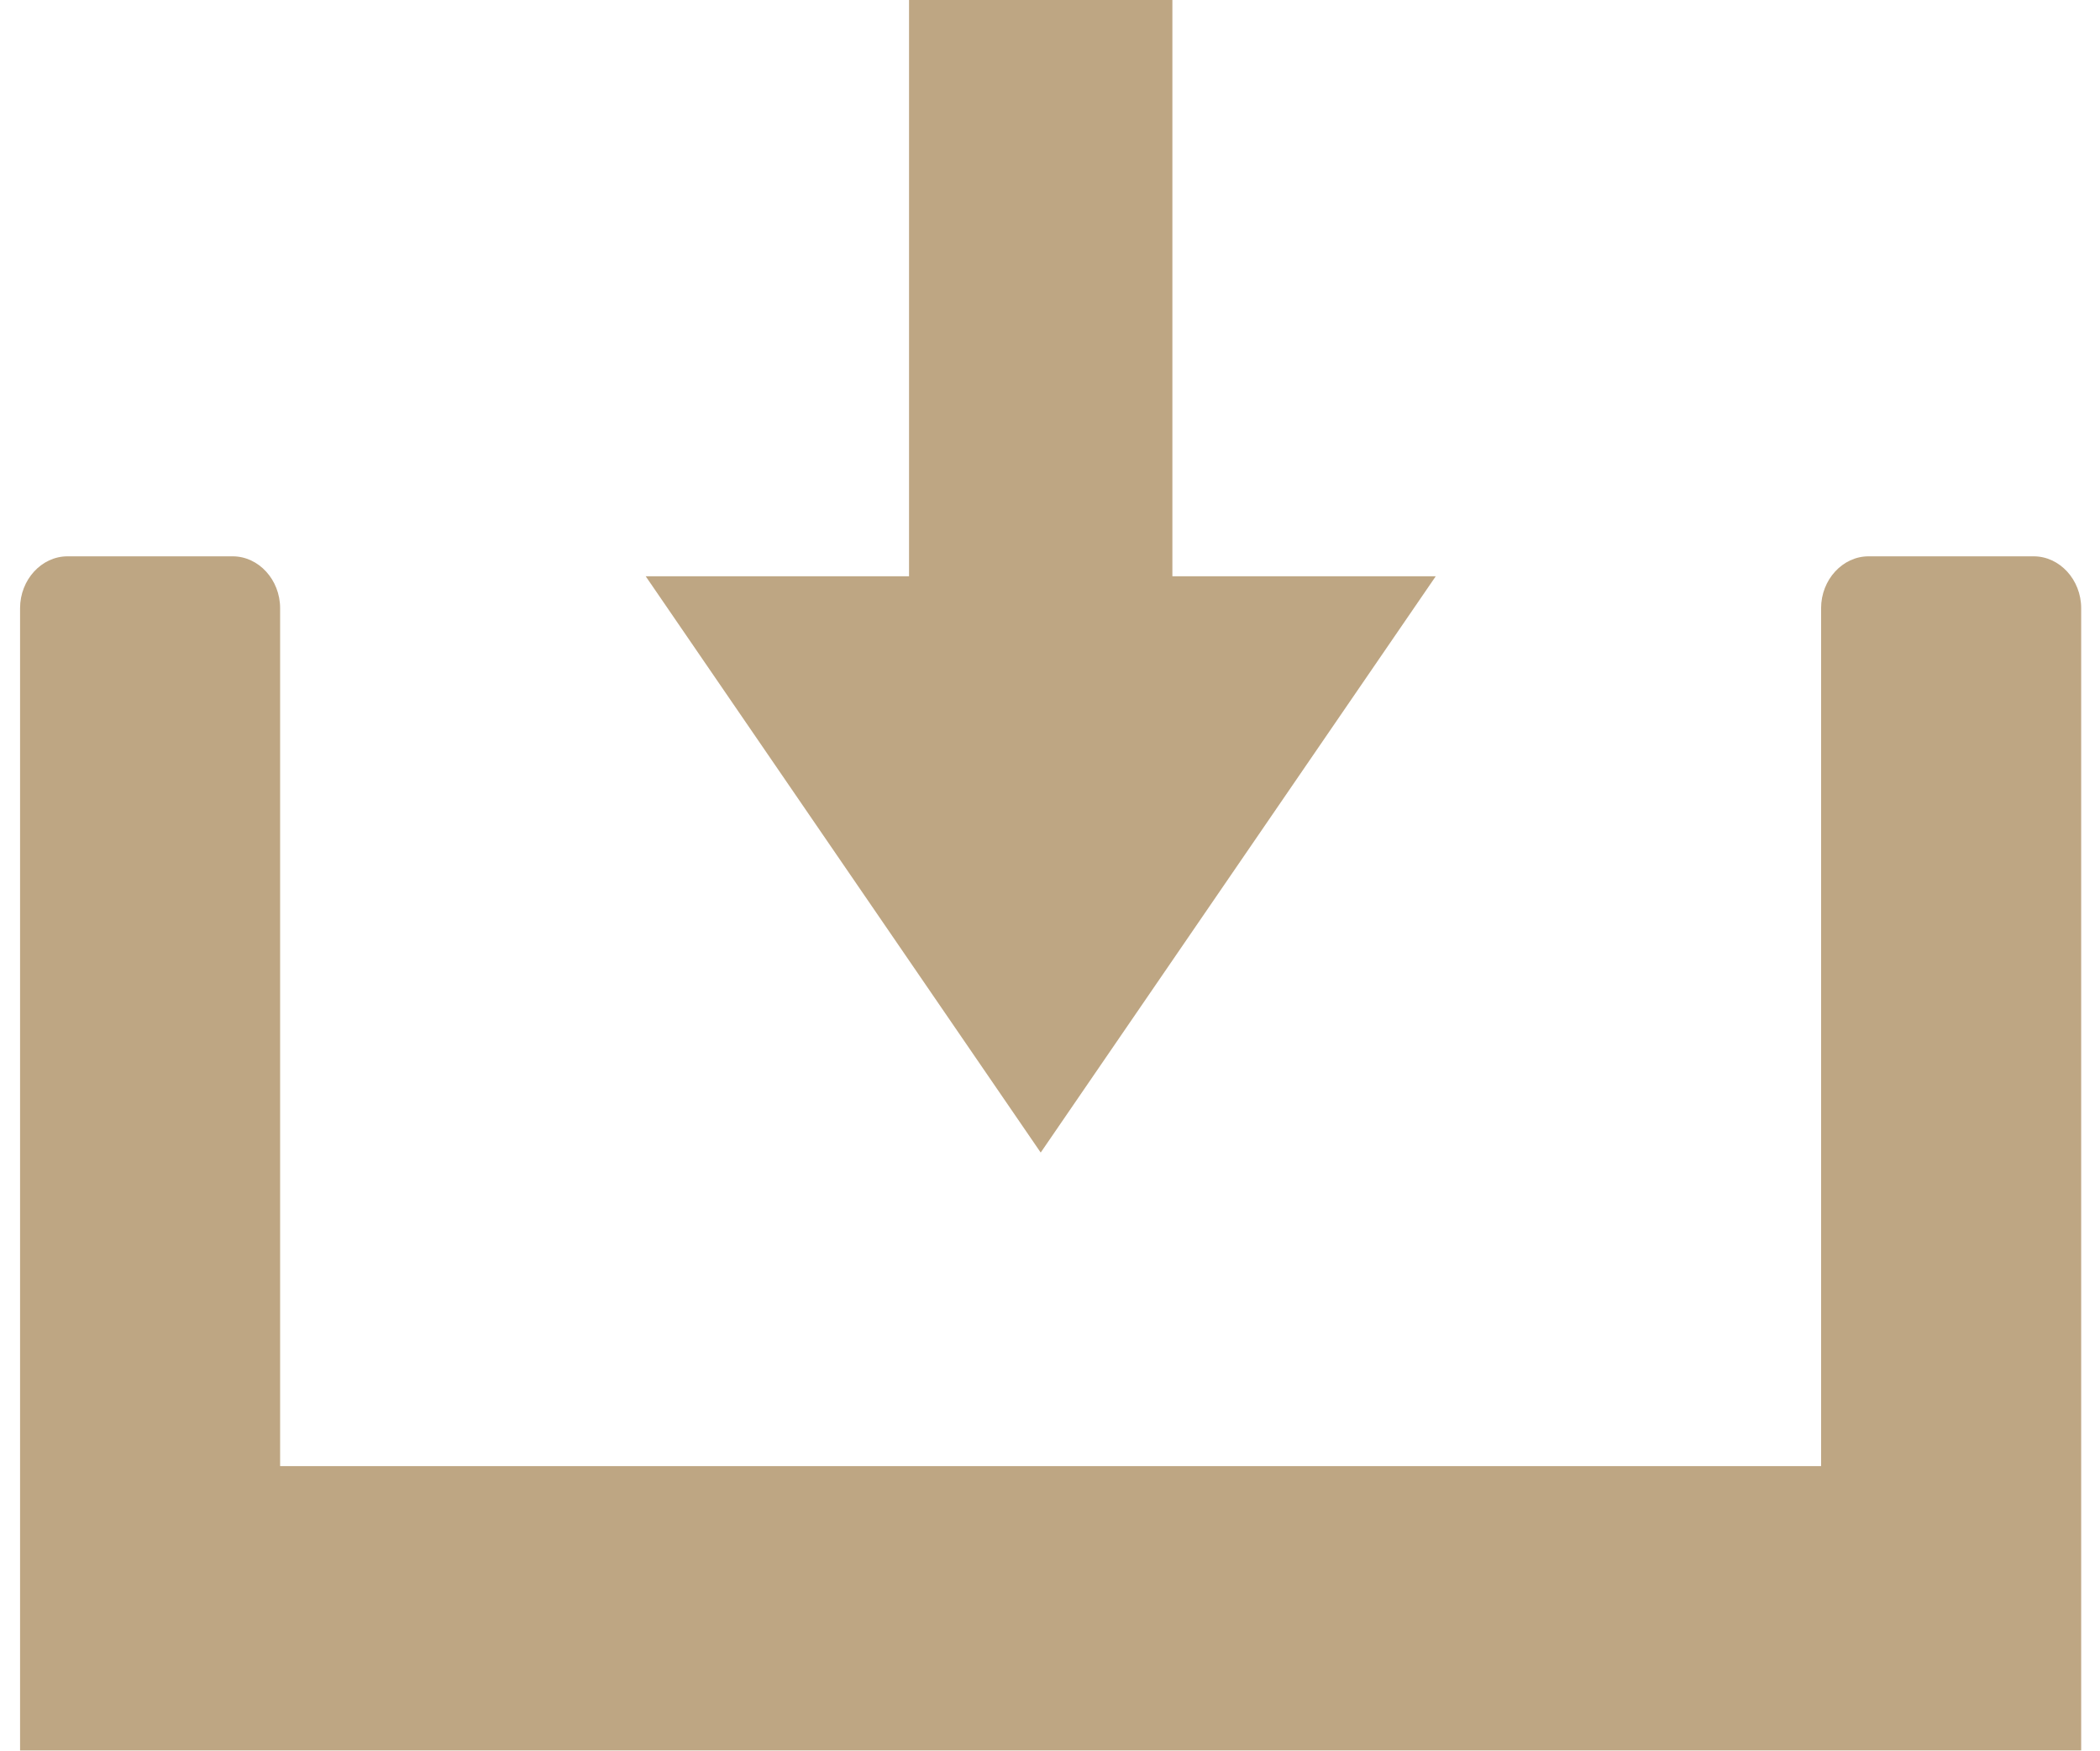
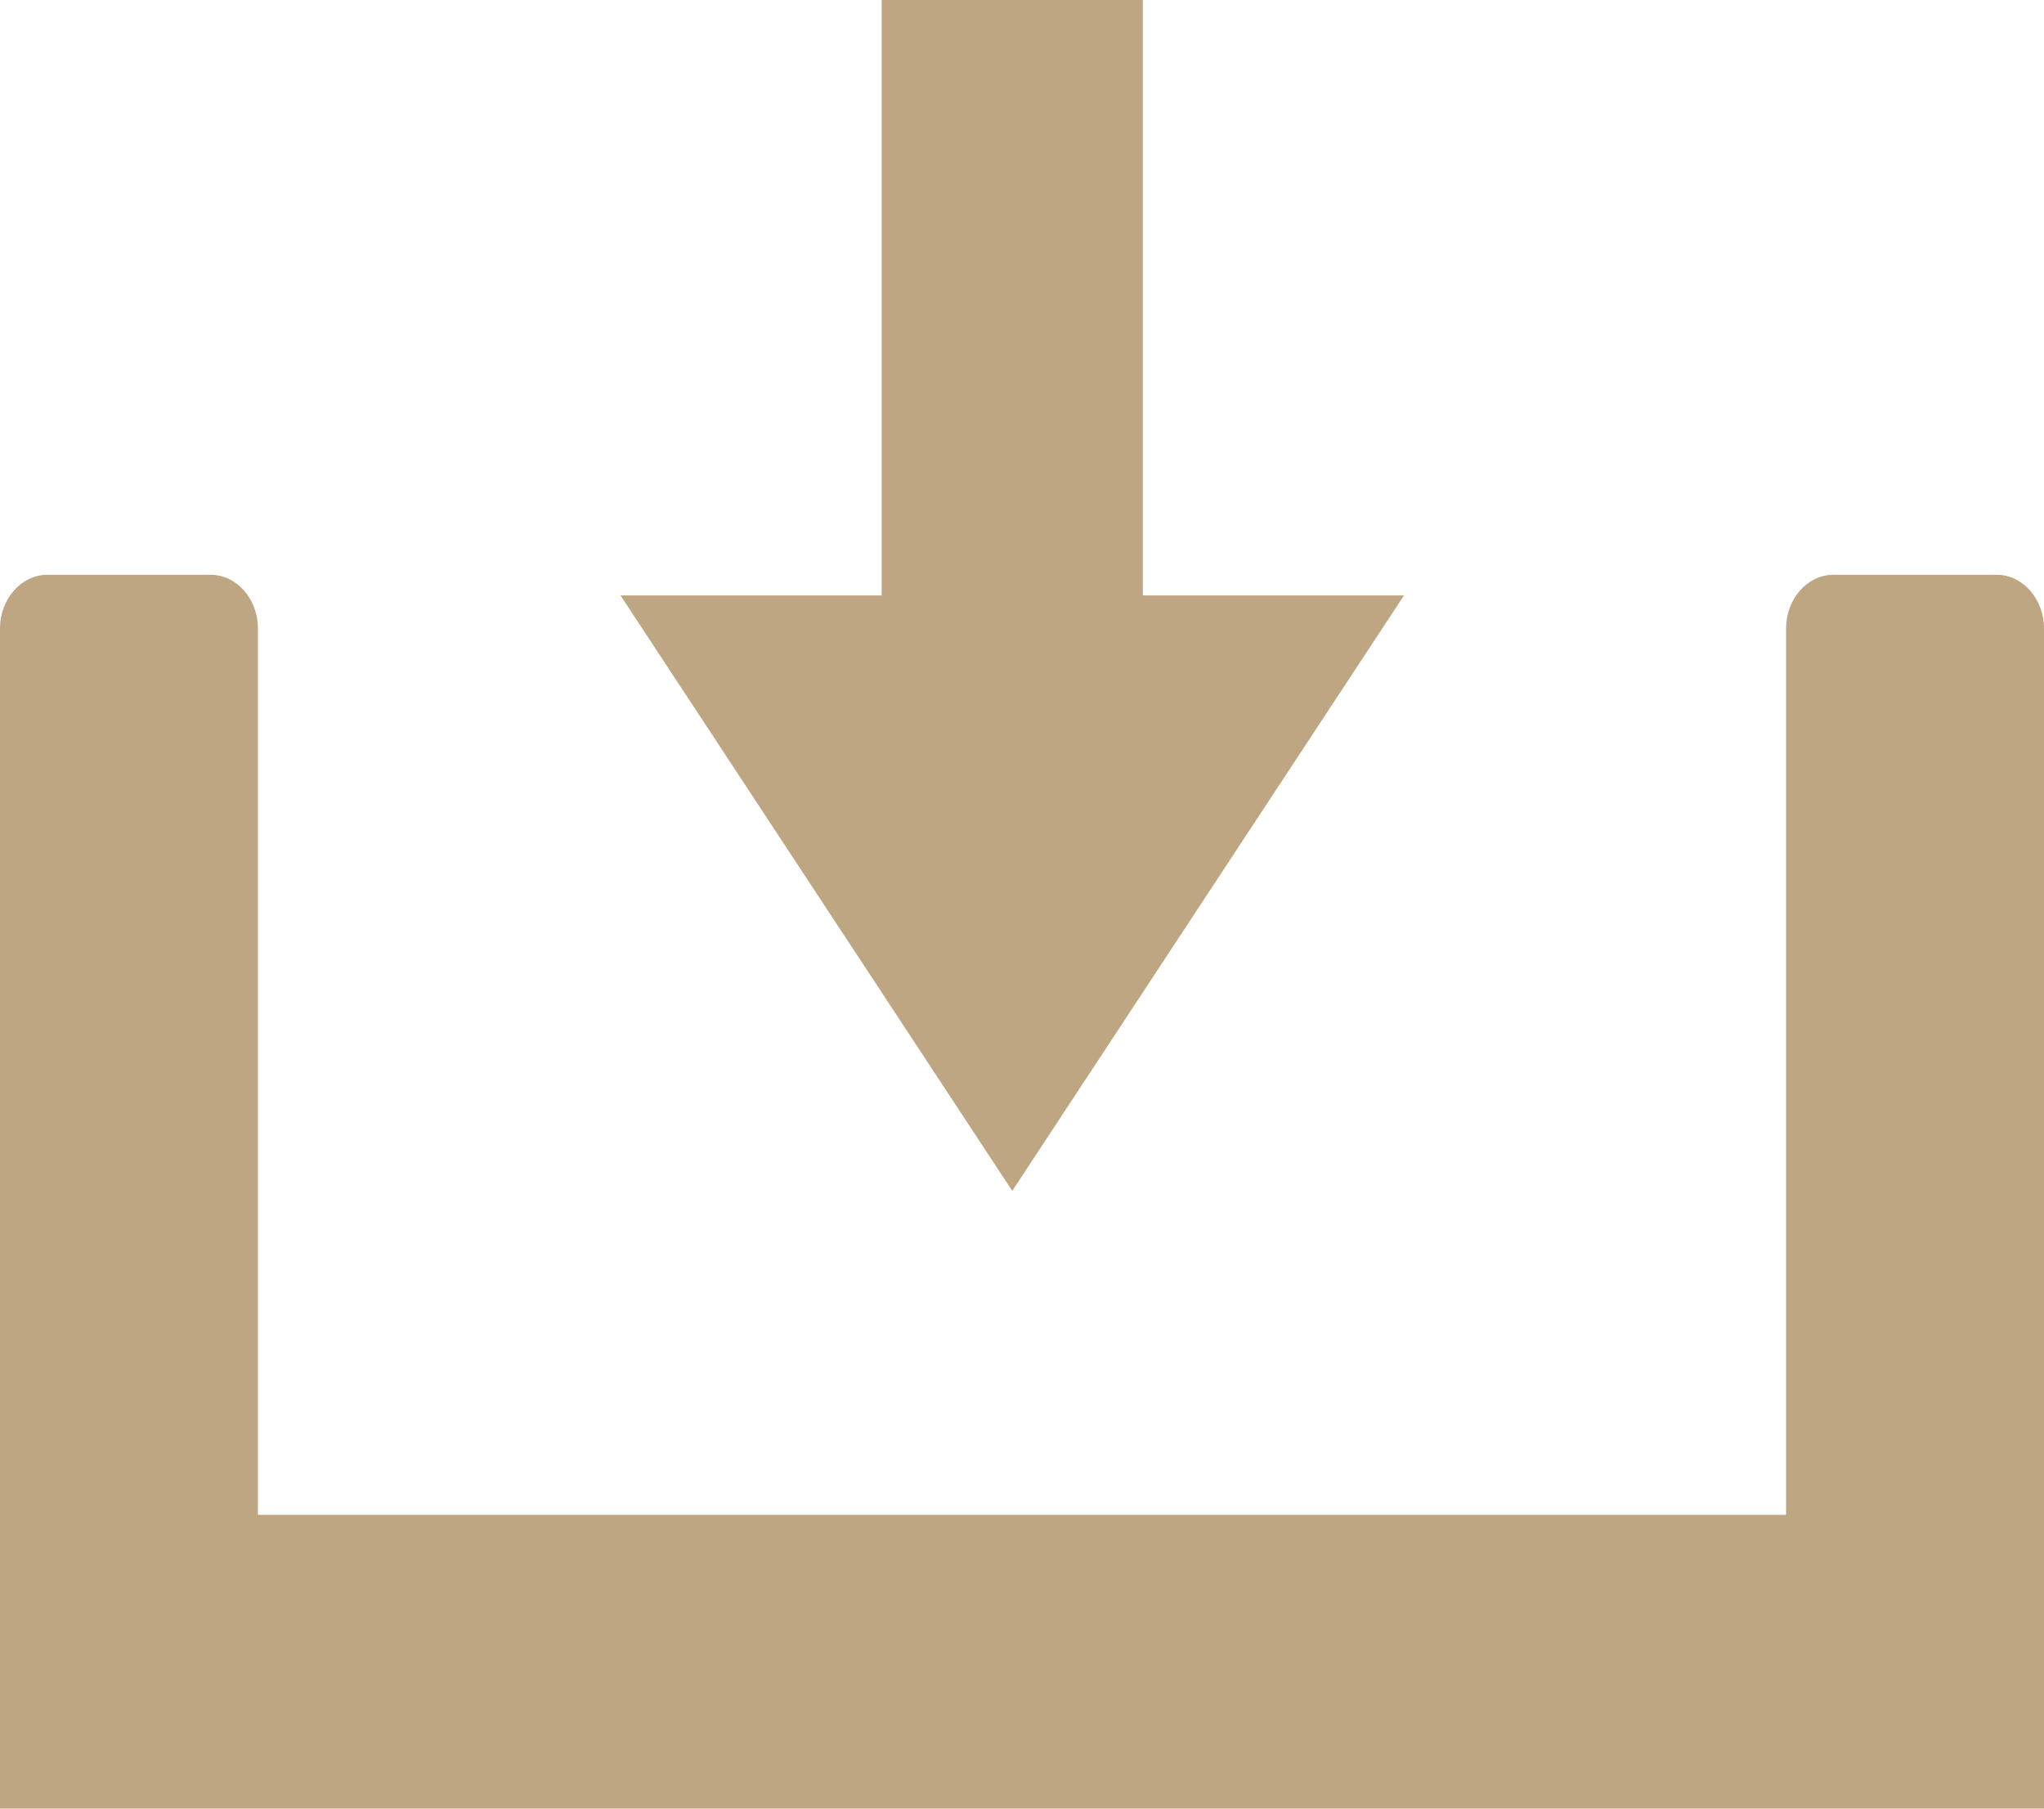
- <svg xmlns="http://www.w3.org/2000/svg" width="54" height="45" viewBox="0 0 54 45" fill="none">
-   <path fill-rule="evenodd" clip-rule="evenodd" d="M36.919 14.815H30.147V0H23.375V14.815H16.604L26.761 29.63L36.919 14.815Z" fill="#BEA683" />
-   <path fill-rule="evenodd" clip-rule="evenodd" d="M52.295 14.302H48.048C47.38 14.302 46.828 14.905 46.828 15.635V37.691H7.203V15.635C7.203 14.905 6.652 14.302 5.983 14.302H1.736C1.067 14.302 0.516 14.905 0.516 15.635V37.691V45H7.203H46.828H53.516V37.691V15.635C53.516 14.905 52.964 14.302 52.295 14.302Z" fill="#BEA683" />
+ <svg xmlns="http://www.w3.org/2000/svg" width="26" height="23" viewBox="0 0 26 23" fill="none">
+   <path fill-rule="evenodd" clip-rule="evenodd" d="M17.859 7.572H14.537V0H11.215V7.572H7.893L12.876 15.144L17.859 7.572Z" fill="#BEA683" />
+   <path fill-rule="evenodd" clip-rule="evenodd" d="M25.401 7.31H23.318C22.99 7.31 22.719 7.618 22.719 7.991V19.264H3.281V7.991C3.281 7.618 3.01 7.31 2.682 7.31H0.599C0.271 7.31 0 7.618 0 7.991V19.264V23H3.281H22.719H26V19.264V7.991C26 7.618 25.729 7.31 25.401 7.31Z" fill="#BEA683" />
</svg>
